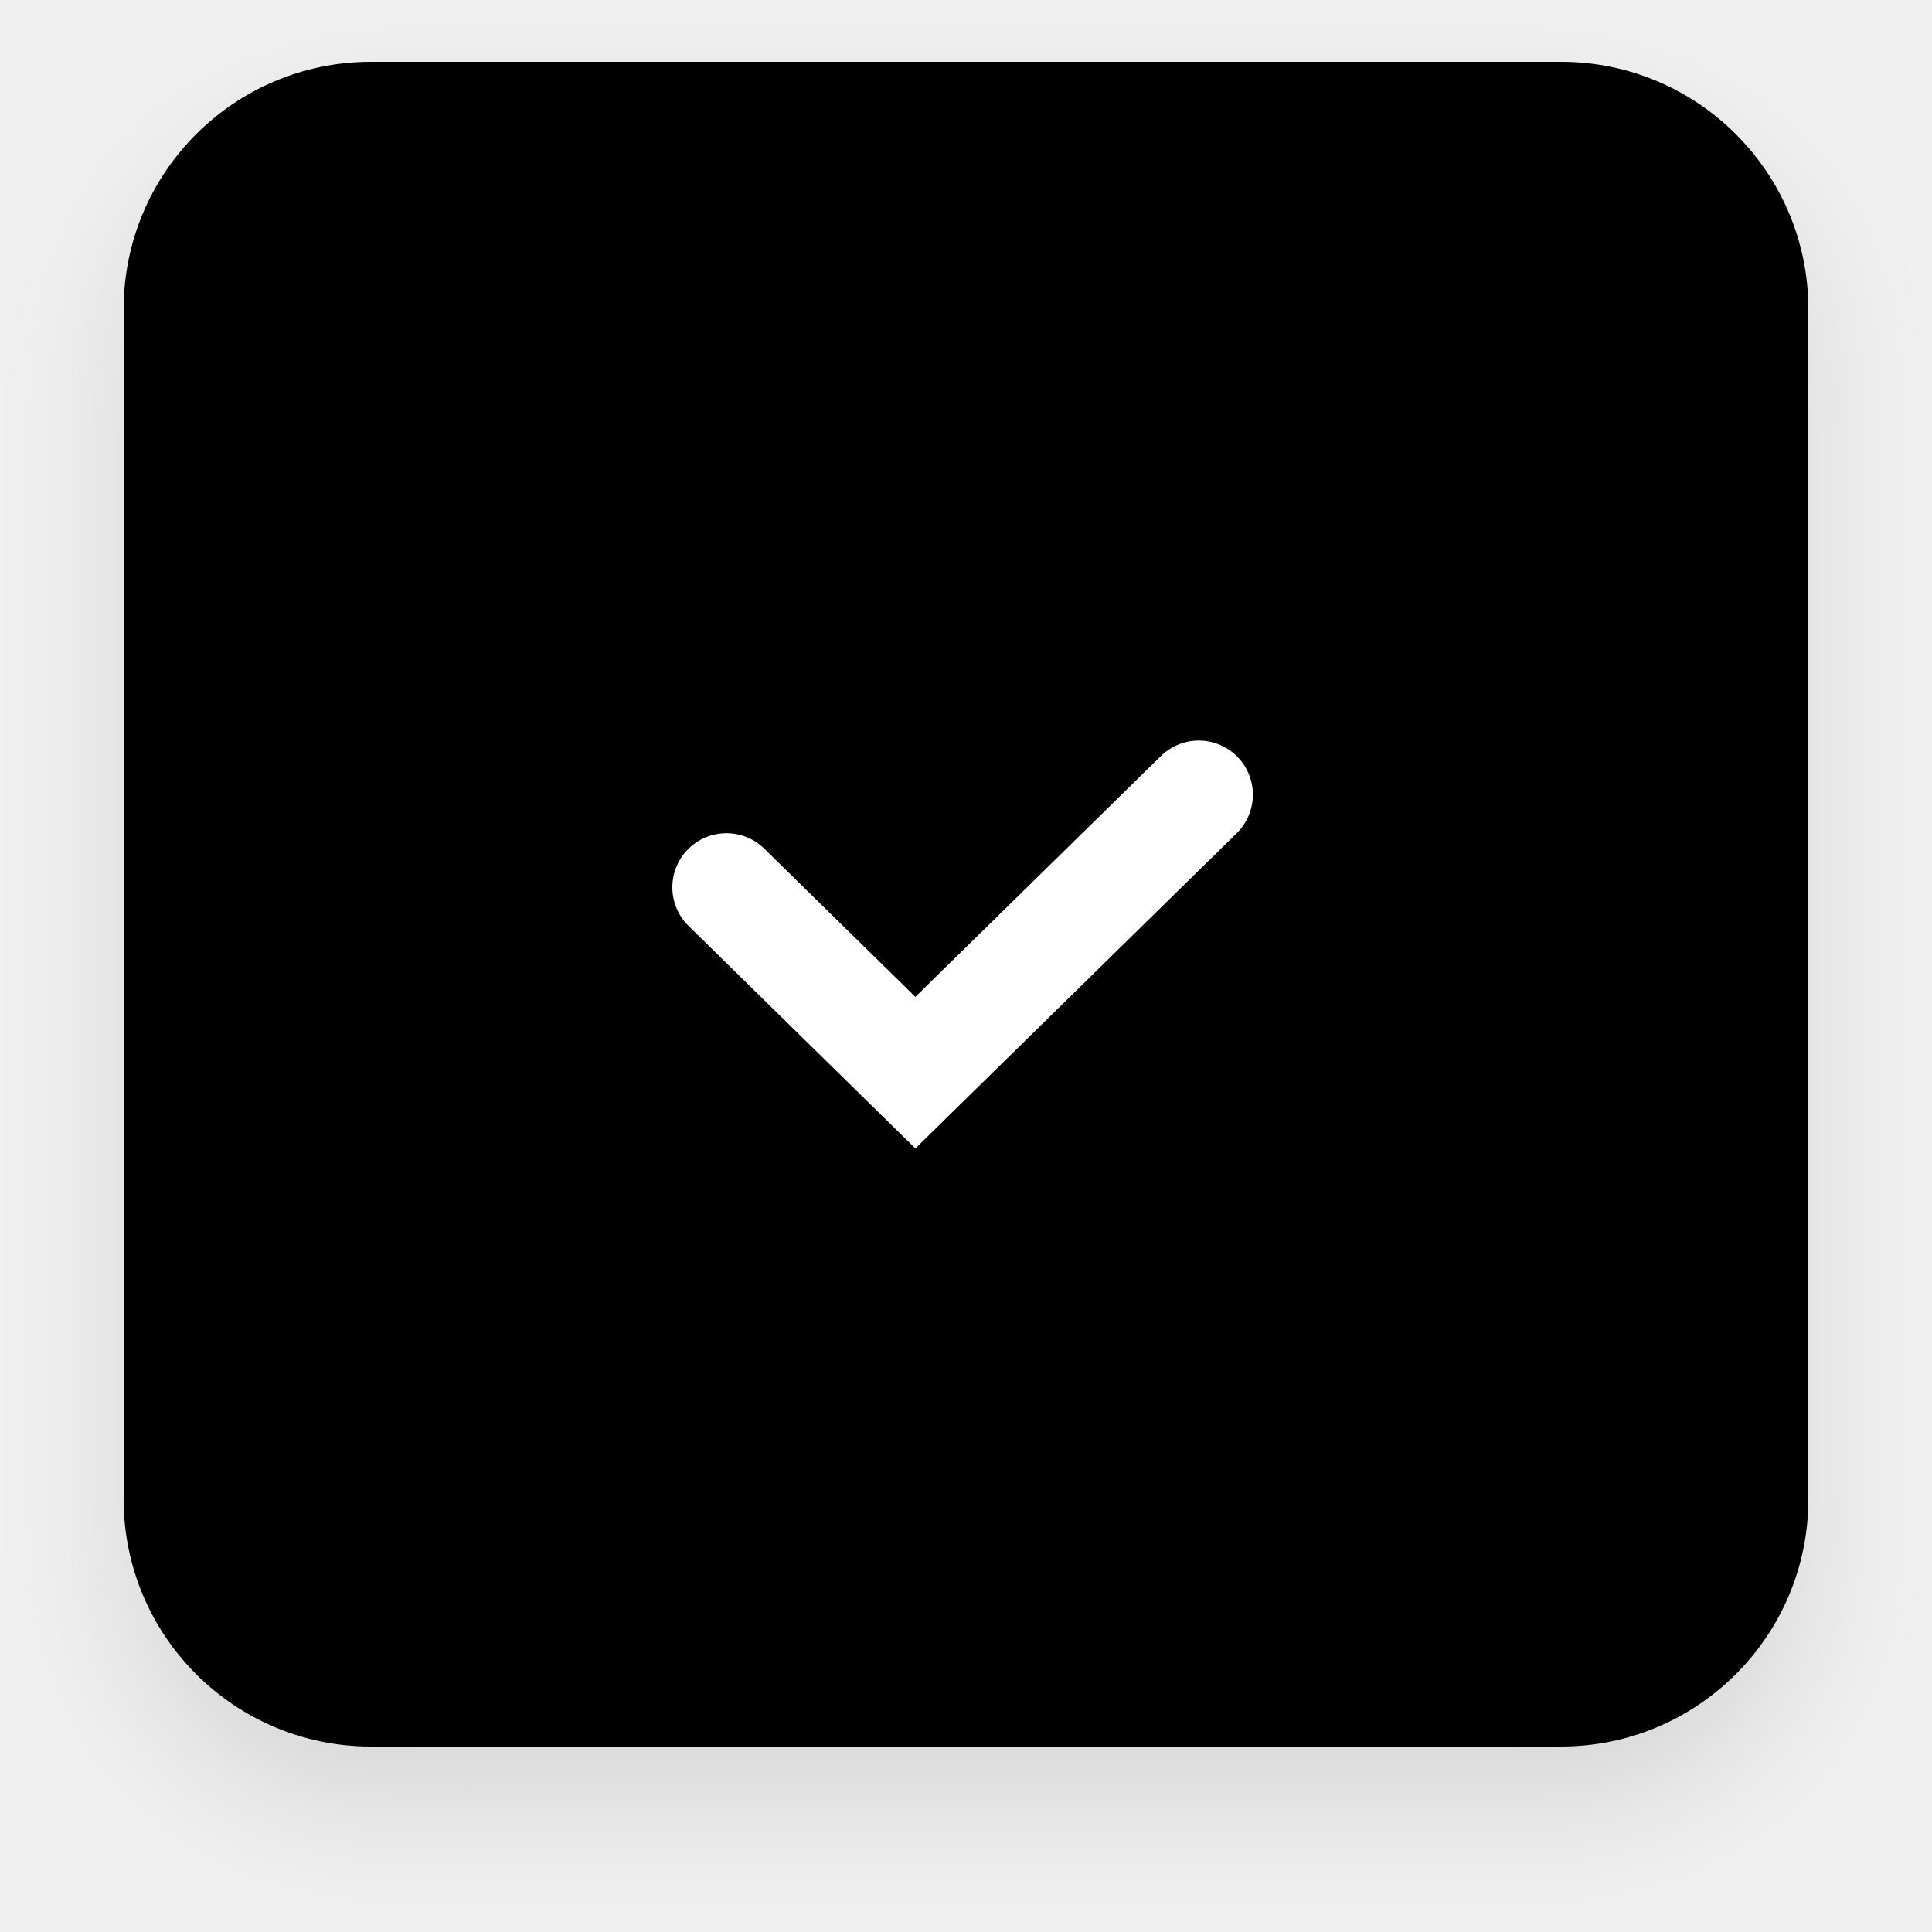
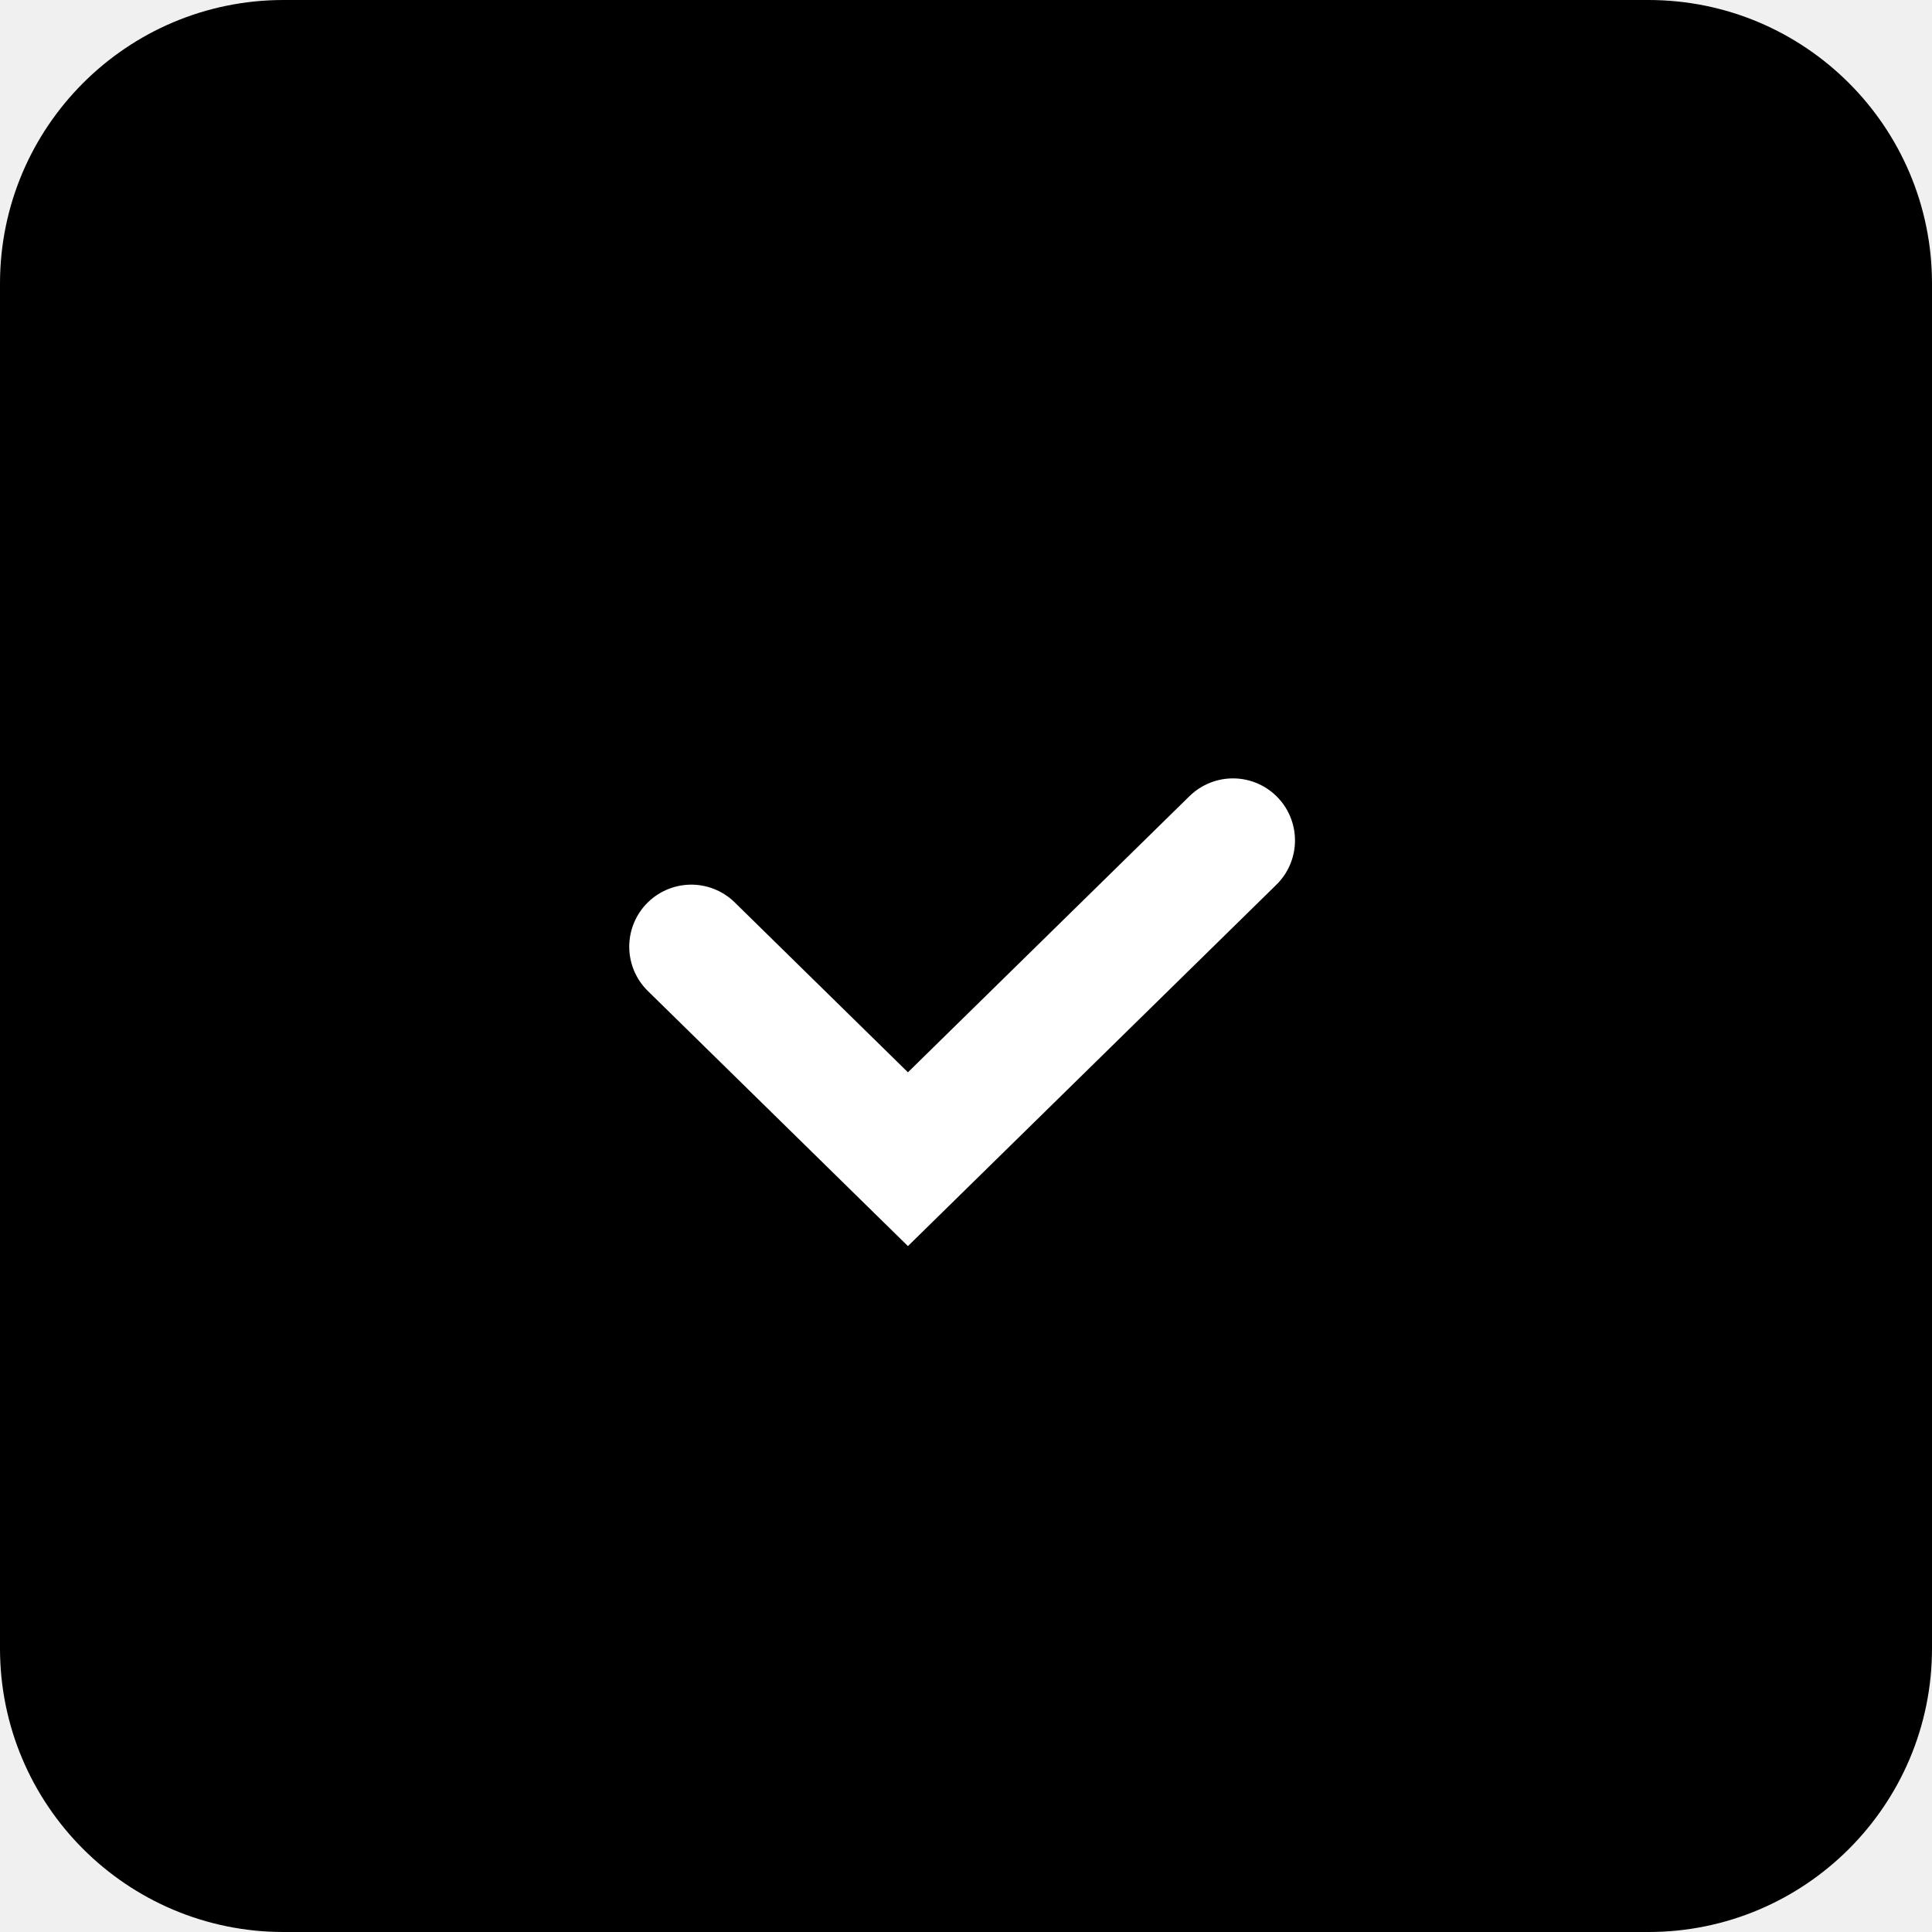
- <svg xmlns="http://www.w3.org/2000/svg" width="125" height="125" viewBox="0 0 125 125" fill="none">
-   <g filter="url(#filter0_d_1294_414)">
-     <rect x="8" y="4" width="109" height="109" rx="16" fill="black" />
-   </g>
-   <path d="M47 57.41L59.224 69.4L77.561 51.415" stroke="white" stroke-width="7" stroke-linecap="round" />
-   <defs>
-     <filter id="filter0_d_1294_414" x="0" y="0" width="125" height="125" filterUnits="userSpaceOnUse" color-interpolation-filters="sRGB">
-       <feFlood flood-opacity="0" result="BackgroundImageFix" />
-       <feColorMatrix in="SourceAlpha" type="matrix" values="0 0 0 0 0 0 0 0 0 0 0 0 0 0 0 0 0 0 127 0" result="hardAlpha" />
-       <feOffset dy="4" />
-       <feGaussianBlur stdDeviation="4" />
-       <feColorMatrix type="matrix" values="0 0 0 0 0 0 0 0 0 0 0 0 0 0 0 0 0 0 0.1 0" />
-       <feBlend mode="normal" in2="BackgroundImageFix" result="effect1_dropShadow_1294_414" />
-       <feBlend mode="normal" in="SourceGraphic" in2="effect1_dropShadow_1294_414" result="shape" />
-     </filter>
-   </defs>
+ <svg xmlns="http://www.w3.org/2000/svg" width="109" height="109" viewBox="0 0 109 109" fill="none">
+   <rect width="109" height="109" rx="16" fill="black" />
+   <path d="M39 53.41L51.224 65.4L69.561 47.415" stroke="white" stroke-width="7" stroke-linecap="round" />
</svg>
